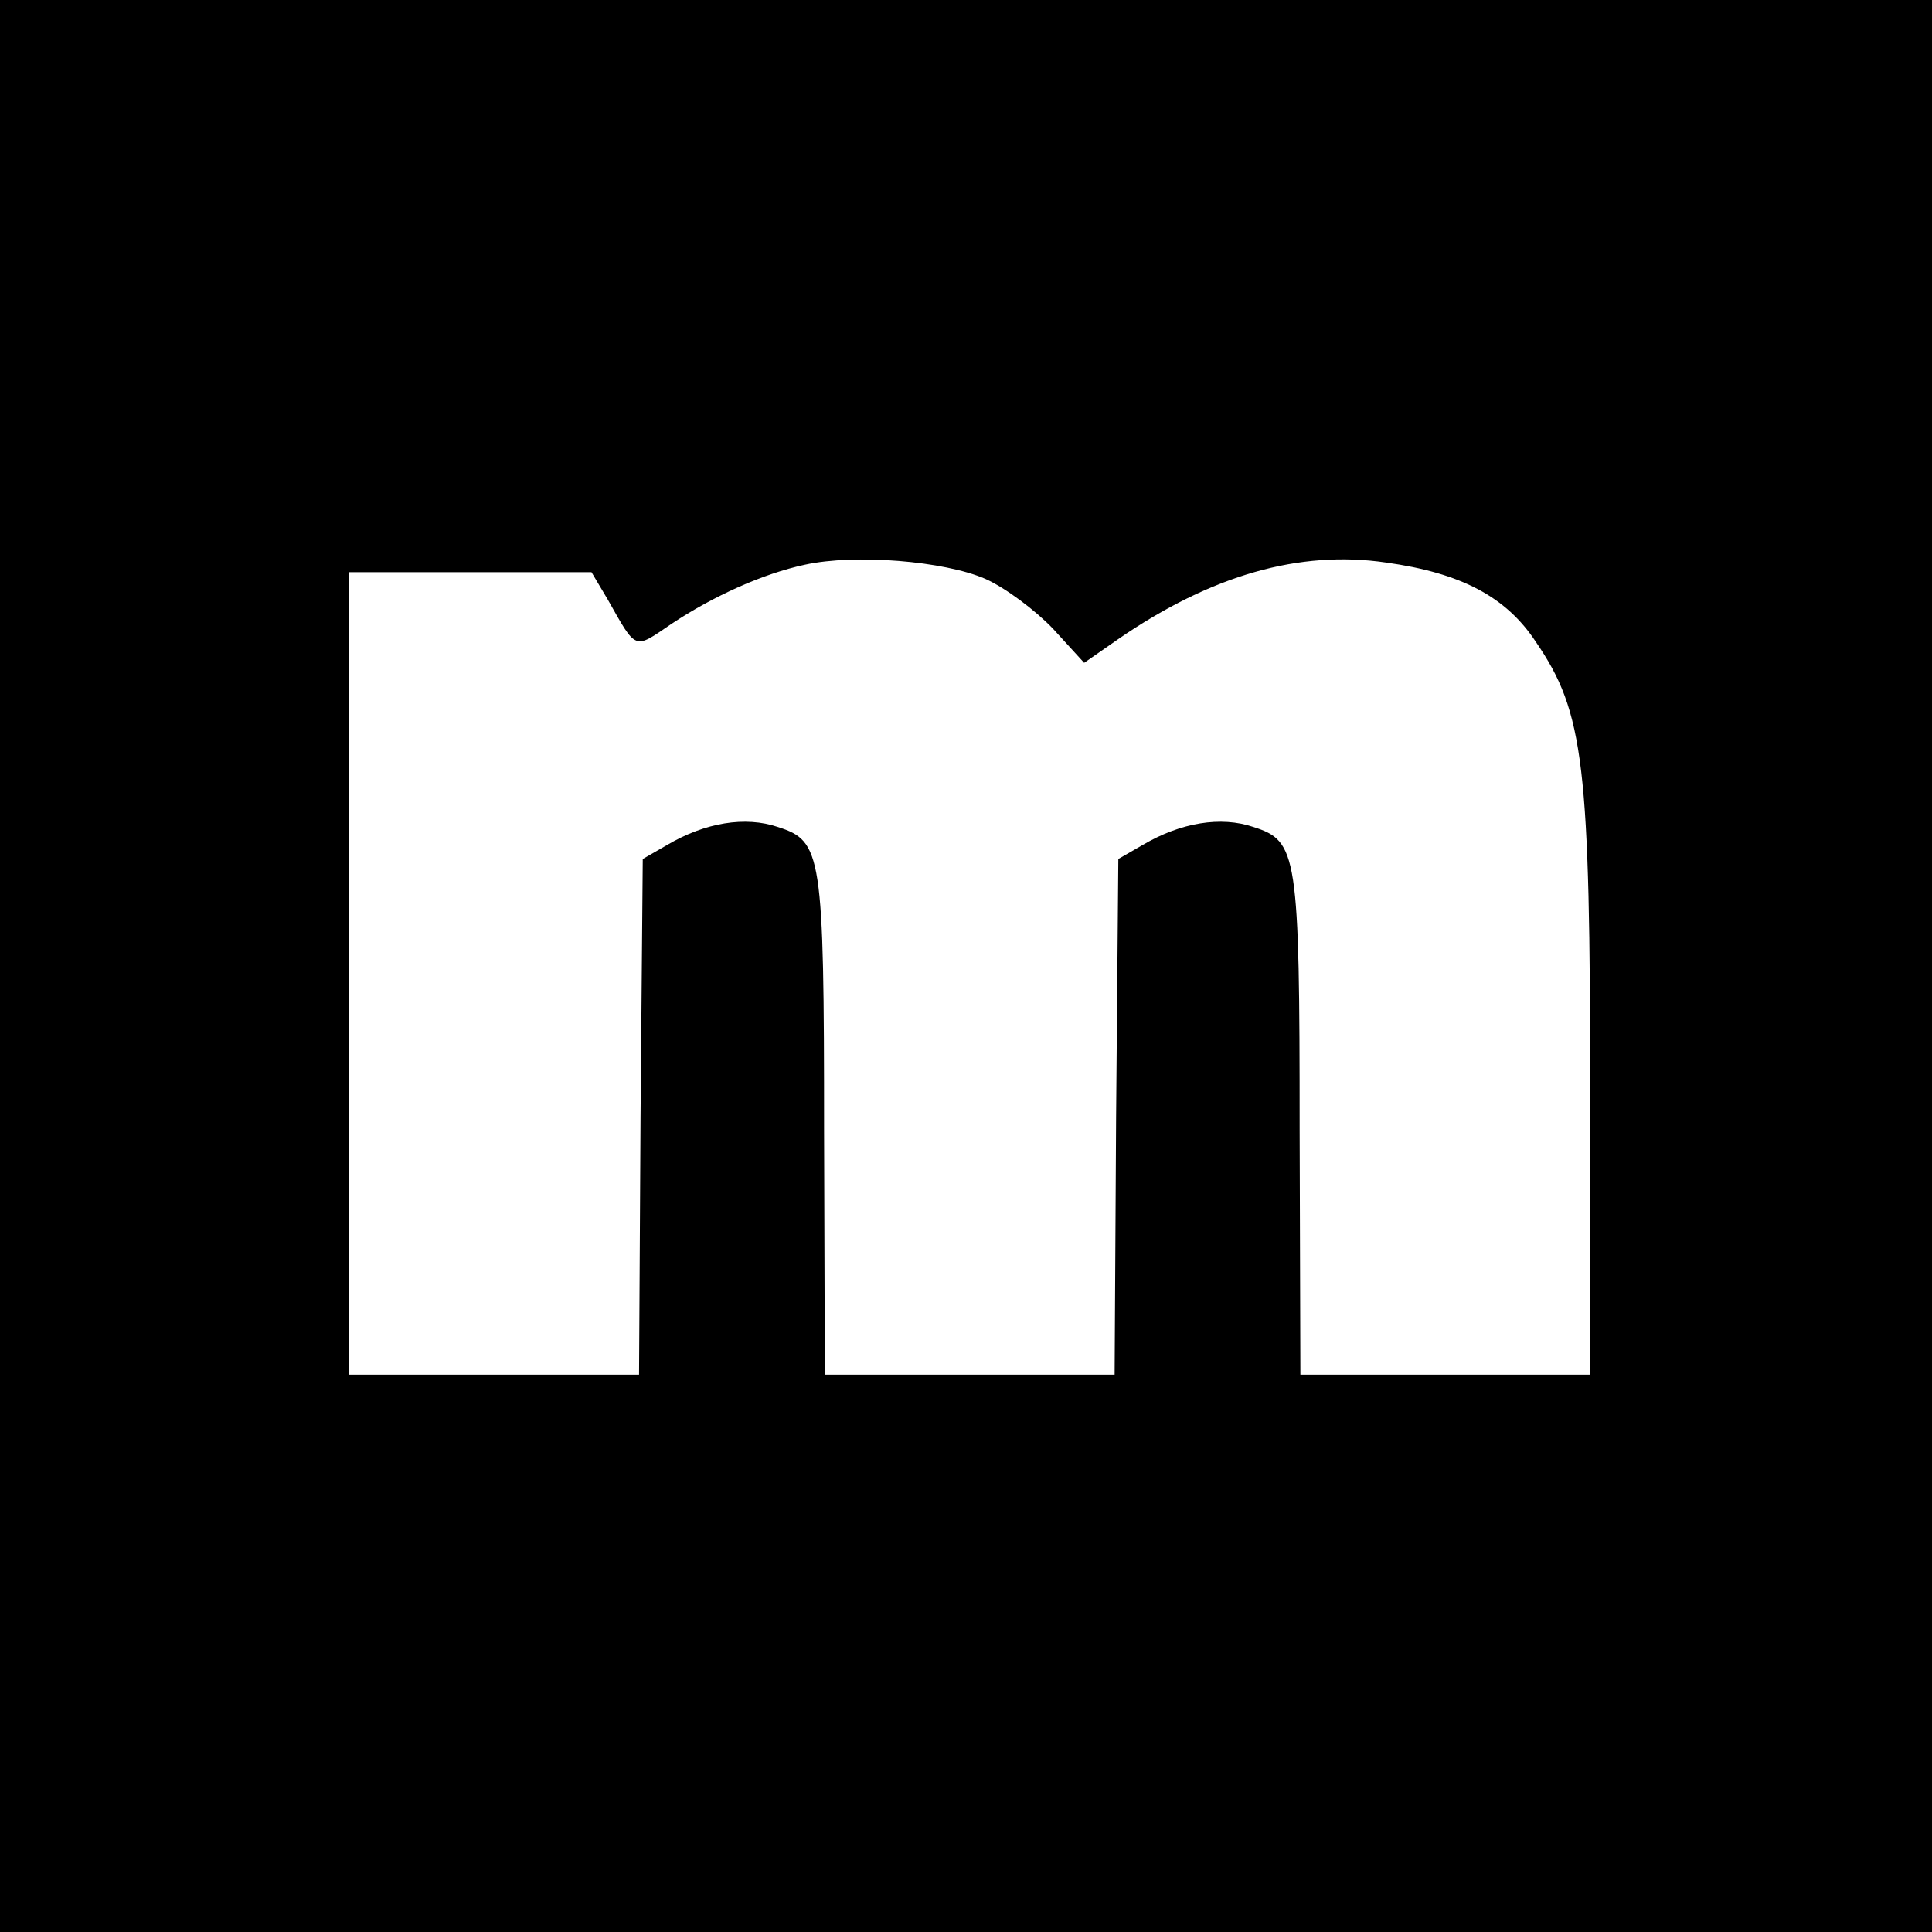
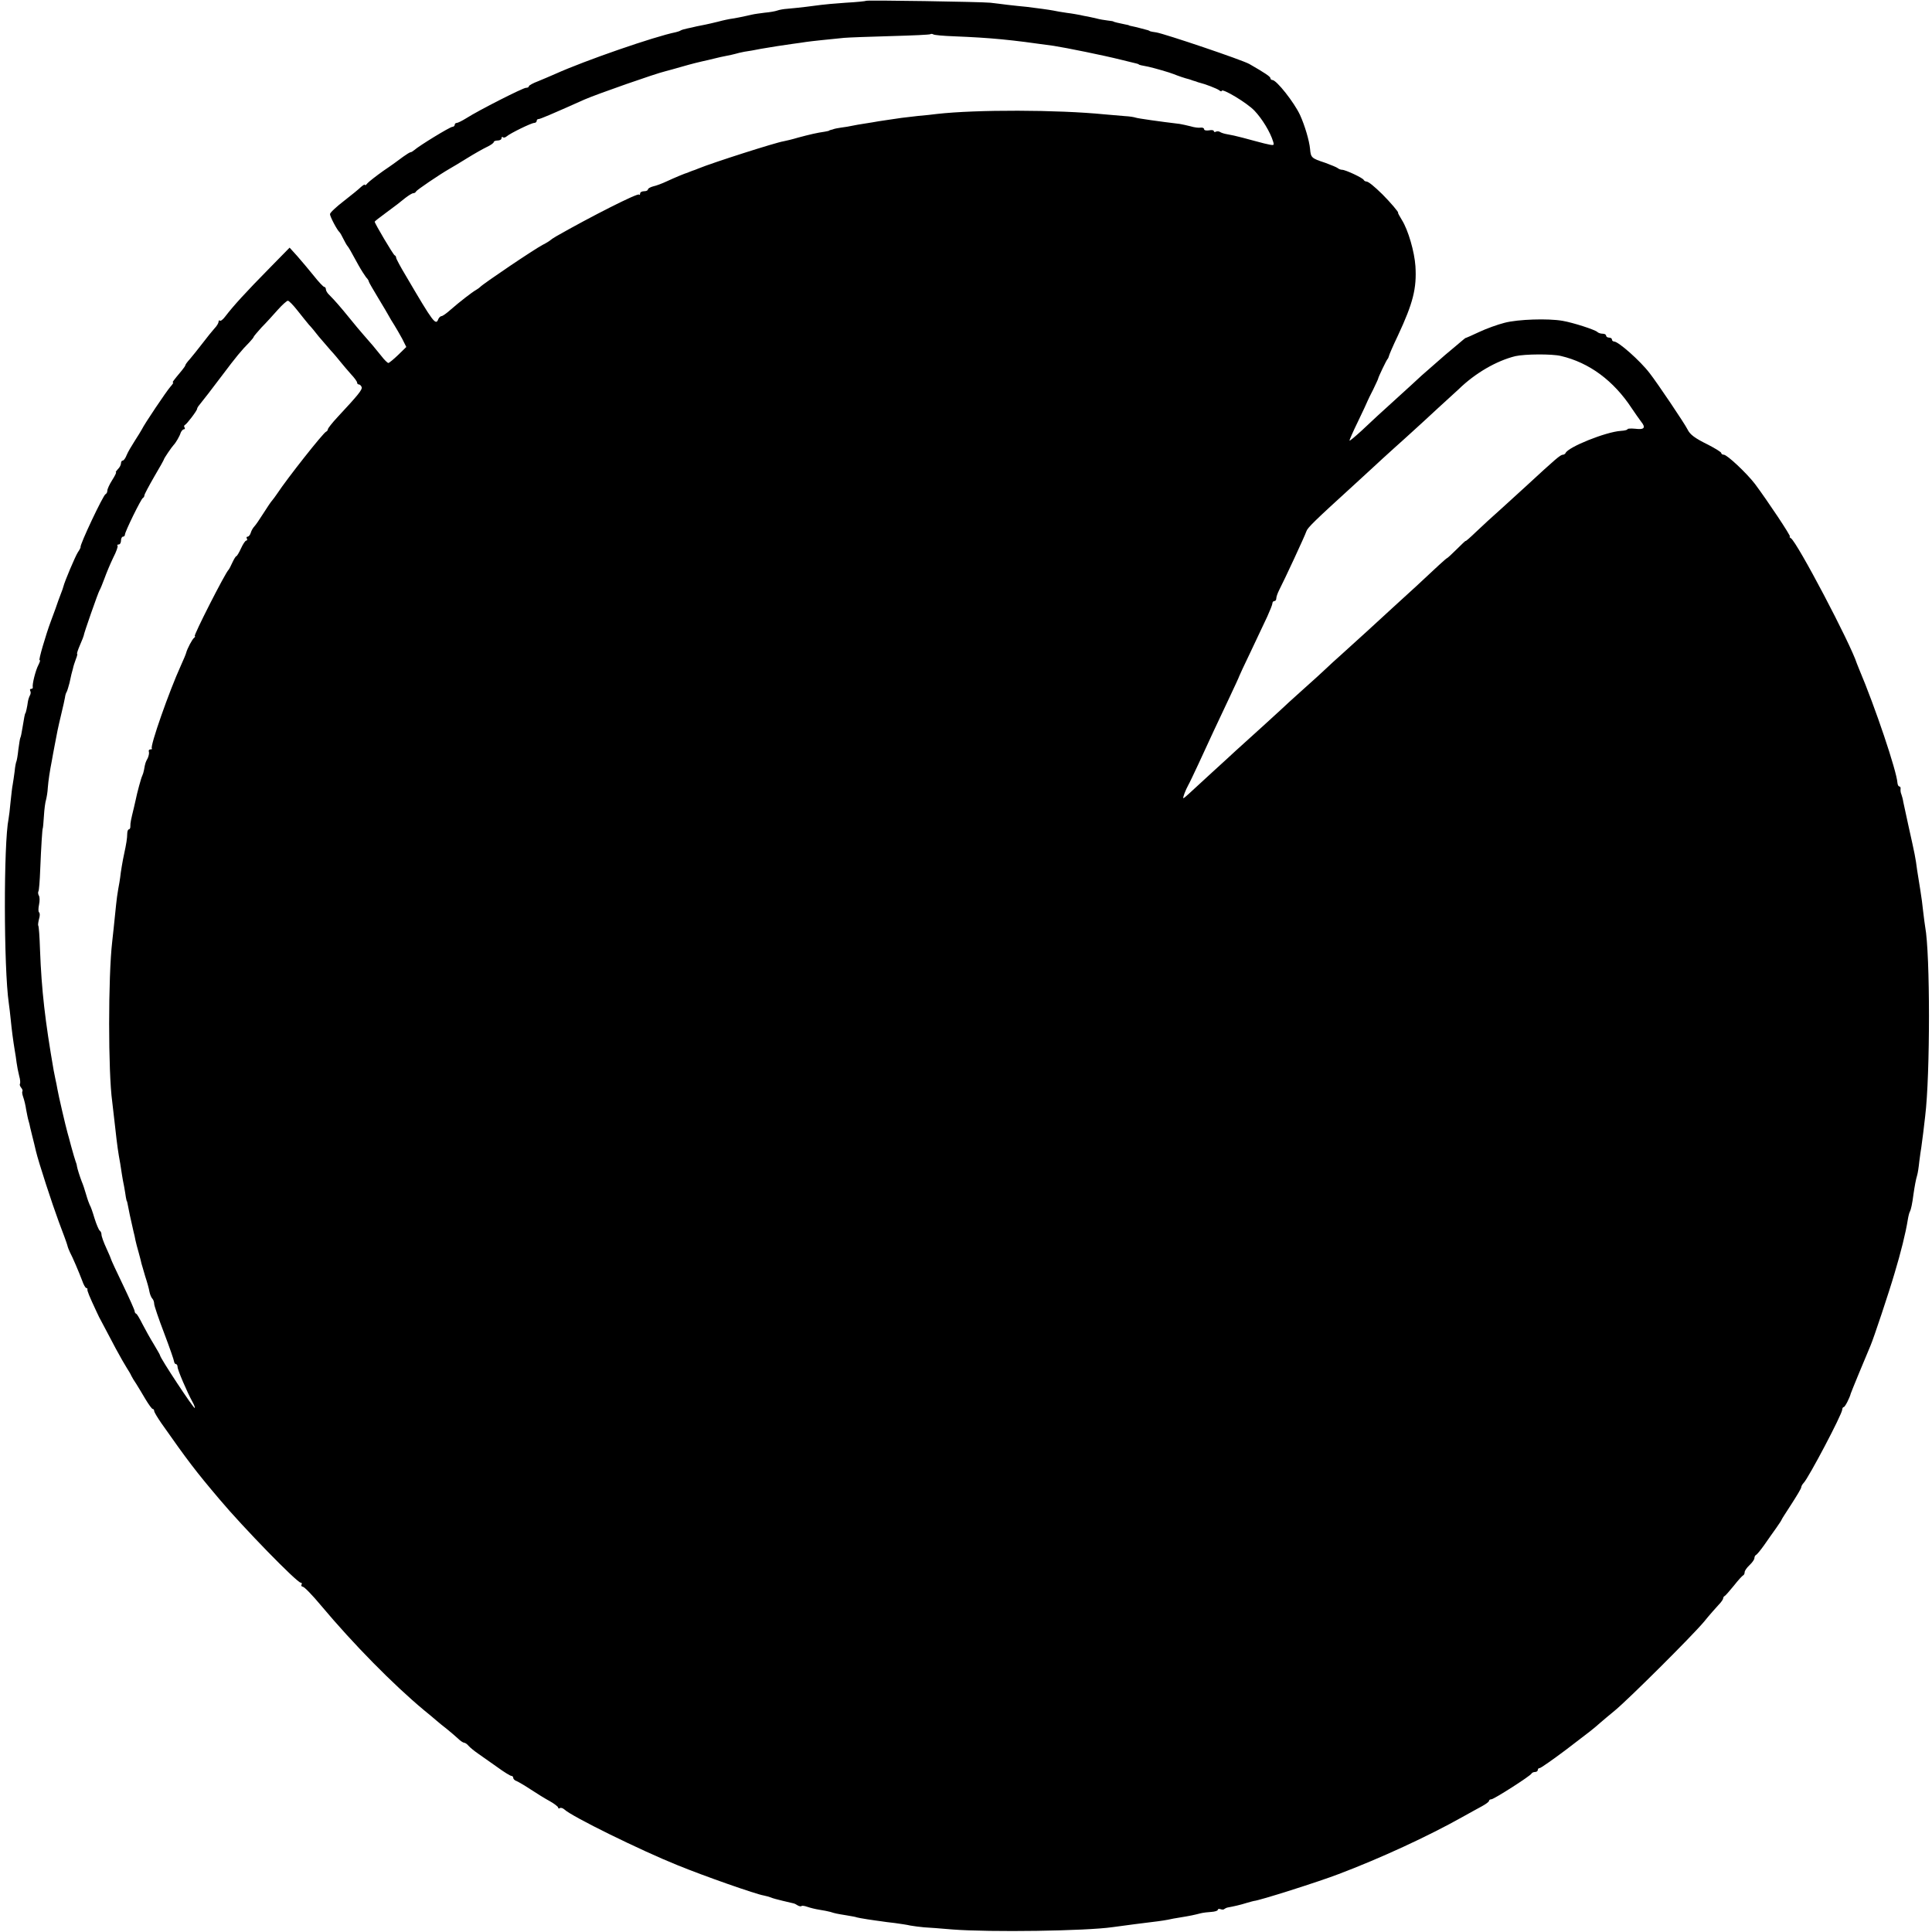
- <svg xmlns="http://www.w3.org/2000/svg" version="1.0" width="260pt" height="260pt" viewBox="0 0 260 260" preserveAspectRatio="xMidYMid meet">
-   <g transform="translate(0,260) scale(0.1,-0.1)" fill="#000000" stroke="none">
-     <path d="M0 1300 l0 -1300 1300 0 1300 0 0 1300 0 1300 -1300 0 -1300 0 0 -1300z m1326 521 c27 -12 67 -42 91 -67 l42 -46 46 32 c125 86 244 120 360 103 101 -14 162 -46 202 -107 65 -95 73 -165 73 -613 l0 -373 -195 0 -195 0 -1 328 c0 374 -3 390 -62 409 -44 15 -98 6 -149 -24 l-33 -19 -3 -347 -2 -347 -195 0 -195 0 -1 328 c0 374 -3 390 -62 409 -44 15 -98 6 -149 -24 l-33 -19 -3 -347 -2 -347 -195 0 -195 0 0 540 0 540 163 0 163 0 22 -37 c39 -69 35 -67 85 -33 57 38 124 68 180 80 68 15 188 5 243 -19z" />
+ <svg xmlns="http://www.w3.org/2000/svg" version="1.0" width="990pt" height="990pt" viewBox="0 0 990 990" preserveAspectRatio="xMidYMid meet">
+   <g transform="translate(0,990) scale(0.1,-0.1)" fill="#000000" stroke="none">
+     <path d="M4439 9896 c-2 -2 -50 -7 -106 -10 -56 -4 -112 -9 -125 -11 -25 -4 -125 -16 -174 -20 -17 -1 -40 -5 -51 -9 -11 -4 -40 -9 -64 -11 -24 -3 -54 -7 -66 -10 -13 -3 -33 -7 -45 -10 -13 -3 -36 -7 -53 -10 -16 -2 -50 -9 -75 -16 -25 -6 -54 -13 -65 -15 -11 -2 -31 -6 -45 -9 -14 -4 -36 -8 -49 -11 -14 -3 -28 -7 -33 -10 -4 -3 -16 -7 -25 -9 -109 -22 -465 -145 -618 -214 -22 -10 -61 -26 -87 -37 -27 -10 -48 -22 -48 -26 0 -5 -7 -8 -15 -8 -15 0 -242 -115 -306 -156 -21 -13 -43 -24 -49 -24 -5 0 -10 -4 -10 -10 0 -5 -6 -10 -12 -10 -12 0 -169 -96 -195 -119 -7 -6 -15 -11 -19 -11 -4 0 -21 -11 -38 -23 -17 -13 -62 -46 -101 -72 -38 -27 -75 -56 -82 -64 -7 -9 -13 -13 -13 -8 0 4 -8 -1 -19 -10 -10 -10 -50 -43 -89 -73 -39 -30 -71 -60 -71 -67 -1 -11 36 -82 49 -93 3 -3 12 -18 20 -35 8 -16 17 -32 20 -35 5 -5 17 -25 57 -99 14 -25 32 -53 39 -62 8 -8 14 -18 14 -22 0 -3 22 -41 48 -84 26 -43 51 -85 55 -93 4 -8 16 -28 27 -45 10 -16 29 -49 41 -71 l21 -42 -42 -41 c-23 -22 -46 -41 -50 -41 -4 0 -21 16 -36 36 -32 40 -53 65 -92 109 -15 17 -47 55 -71 85 -48 59 -76 91 -103 118 -10 9 -18 22 -18 29 0 7 -4 13 -9 13 -4 0 -29 26 -54 58 -25 31 -63 76 -84 100 l-39 43 -101 -103 c-125 -127 -186 -194 -229 -250 -11 -15 -24 -25 -27 -21 -4 3 -7 1 -7 -6 0 -6 -9 -22 -21 -34 -11 -12 -39 -47 -62 -77 -23 -30 -52 -66 -64 -80 -13 -14 -23 -28 -23 -31 0 -3 -8 -15 -18 -27 -45 -54 -51 -62 -45 -62 3 0 -3 -10 -14 -22 -21 -24 -134 -192 -146 -218 -4 -8 -21 -35 -37 -60 -16 -25 -35 -57 -41 -72 -6 -16 -15 -28 -20 -28 -5 0 -9 -6 -9 -14 0 -8 -7 -22 -16 -30 -8 -9 -13 -16 -10 -16 4 0 -5 -18 -19 -40 -14 -22 -25 -46 -25 -54 0 -8 -4 -16 -9 -18 -12 -4 -134 -263 -128 -271 1 -2 -5 -14 -14 -27 -14 -22 -68 -150 -74 -175 -1 -5 -7 -23 -14 -40 -6 -16 -19 -50 -27 -75 -9 -25 -20 -54 -24 -65 -25 -67 -65 -203 -57 -198 5 3 2 -8 -6 -24 -15 -28 -33 -101 -29 -115 1 -5 -3 -8 -9 -8 -5 0 -7 -4 -4 -10 3 -5 3 -15 -1 -22 -4 -7 -9 -21 -11 -33 -3 -25 -11 -60 -13 -60 -2 0 -7 -24 -15 -75 -4 -24 -8 -47 -11 -51 -2 -4 -6 -31 -10 -60 -3 -30 -8 -57 -10 -61 -2 -3 -7 -27 -9 -51 -3 -25 -8 -55 -10 -68 -3 -13 -7 -53 -11 -89 -3 -36 -8 -74 -10 -85 -26 -127 -25 -766 1 -945 3 -19 7 -57 10 -85 5 -51 12 -106 21 -160 3 -16 7 -43 9 -60 2 -16 8 -47 13 -67 6 -20 7 -39 4 -42 -2 -3 0 -12 6 -19 7 -8 9 -16 7 -19 -3 -3 -1 -16 4 -30 5 -14 12 -42 15 -64 4 -21 9 -47 12 -56 3 -9 7 -26 9 -37 3 -12 7 -30 10 -41 3 -11 7 -29 10 -40 3 -11 7 -28 9 -38 14 -59 84 -273 117 -362 22 -58 42 -112 44 -121 2 -9 8 -25 13 -35 15 -28 47 -104 63 -146 7 -21 17 -38 21 -38 4 0 7 -3 6 -7 -2 -7 10 -36 47 -115 8 -18 19 -40 24 -48 11 -20 27 -51 74 -140 22 -41 48 -86 57 -100 9 -14 20 -32 23 -40 4 -8 15 -27 25 -41 9 -15 31 -50 47 -78 17 -28 33 -51 38 -51 4 0 7 -5 7 -10 0 -6 17 -34 37 -63 135 -192 175 -245 298 -390 120 -143 397 -427 416 -427 6 0 7 -5 4 -10 -3 -5 0 -10 7 -11 7 0 49 -43 93 -96 166 -198 369 -404 526 -535 24 -20 54 -44 66 -55 11 -10 35 -29 53 -43 17 -14 42 -35 55 -47 13 -13 28 -23 33 -23 5 0 16 -7 23 -16 8 -9 30 -27 49 -40 19 -13 63 -44 98 -69 34 -25 67 -45 72 -45 6 0 10 -5 10 -10 0 -6 8 -14 18 -17 9 -4 42 -23 72 -43 30 -20 74 -47 98 -60 23 -13 42 -28 42 -32 0 -5 4 -7 9 -3 5 3 15 0 23 -7 37 -36 392 -210 578 -285 137 -56 405 -150 444 -156 11 -2 28 -7 36 -10 8 -4 35 -11 60 -17 25 -6 50 -12 55 -13 6 -1 16 -6 23 -11 7 -4 16 -6 19 -3 3 3 16 1 30 -4 14 -5 42 -12 62 -15 20 -3 45 -8 56 -11 25 -8 30 -9 85 -18 24 -4 47 -8 50 -10 3 -1 28 -6 55 -10 28 -4 59 -9 70 -10 11 -2 43 -6 70 -9 28 -4 64 -9 80 -13 17 -3 48 -7 70 -9 22 -1 87 -6 145 -11 193 -15 685 -8 822 12 41 6 189 25 232 30 17 2 40 6 51 8 11 3 40 8 65 12 49 8 68 12 103 21 12 3 37 6 55 7 17 1 32 6 32 10 0 5 6 7 14 4 8 -3 17 -3 20 1 4 3 12 7 19 8 28 5 64 13 95 23 18 5 35 10 37 10 25 1 334 99 435 138 214 81 459 194 635 293 33 18 77 43 98 54 20 11 37 23 37 28 0 4 5 8 12 8 13 0 201 120 206 132 2 4 10 8 18 8 8 0 14 5 14 10 0 6 4 10 10 10 5 0 67 43 136 95 131 100 133 101 175 138 14 12 47 40 74 62 68 56 390 376 456 454 29 36 64 75 76 88 13 13 23 28 23 33 0 4 3 10 8 12 4 2 25 26 47 53 22 28 43 51 48 53 4 2 7 9 7 16 0 7 11 23 25 36 14 13 25 29 25 36 0 7 4 14 8 16 5 2 24 25 43 52 19 27 46 66 62 88 15 21 27 40 27 42 0 2 23 37 50 79 27 42 50 80 50 86 0 5 6 16 13 23 25 26 197 352 197 375 0 7 4 13 8 13 6 0 30 46 36 70 1 5 77 189 101 245 16 37 95 274 123 370 32 106 57 206 68 275 3 19 8 38 11 42 5 9 12 40 18 88 6 41 12 75 19 98 3 9 8 41 11 71 4 30 8 61 10 70 1 9 6 43 10 76 4 33 8 71 10 85 26 211 26 834 0 971 -2 10 -6 44 -10 76 -3 32 -10 83 -15 113 -5 30 -12 75 -16 100 -9 69 -11 77 -45 230 -11 52 -23 106 -26 120 -2 14 -7 32 -10 40 -4 8 -5 21 -4 28 1 6 -2 12 -6 12 -5 0 -9 8 -10 18 -4 62 -115 391 -196 582 -6 14 -11 27 -12 30 -32 101 -306 622 -338 642 -7 4 -9 8 -5 8 8 0 -115 184 -179 270 -43 56 -143 150 -160 150 -7 0 -13 4 -13 9 0 4 -30 23 -67 42 -69 34 -93 52 -106 79 -13 27 -154 237 -194 288 -48 63 -160 162 -182 162 -6 0 -11 5 -11 10 0 6 -7 10 -15 10 -8 0 -15 5 -15 10 0 6 -8 10 -18 10 -10 0 -22 4 -27 9 -13 12 -125 48 -178 57 -74 13 -229 8 -297 -10 -36 -9 -94 -30 -130 -47 -36 -17 -66 -30 -67 -30 -2 1 -11 -6 -20 -14 -10 -8 -49 -42 -88 -74 -38 -33 -92 -80 -120 -105 -27 -26 -81 -74 -119 -109 -102 -92 -125 -114 -189 -174 -33 -30 -60 -53 -62 -51 -1 2 18 46 44 99 25 52 47 99 49 105 2 5 15 32 29 59 13 28 25 52 25 55 1 8 42 94 48 100 3 3 6 10 7 15 1 6 21 53 46 105 78 167 97 242 90 356 -5 74 -37 185 -69 236 -13 21 -22 38 -20 38 6 0 -41 55 -80 94 -43 42 -72 66 -83 66 -5 0 -11 4 -13 8 -4 10 -93 52 -111 52 -7 0 -17 4 -23 9 -5 4 -34 16 -64 27 -70 23 -73 26 -77 71 -4 43 -27 120 -51 173 -30 65 -121 180 -142 180 -5 0 -10 4 -10 9 0 8 -26 26 -108 73 -37 21 -431 154 -477 162 -16 2 -31 5 -32 6 -2 2 -6 3 -10 5 -5 1 -20 5 -34 9 -14 4 -34 9 -45 11 -10 2 -19 4 -19 5 0 1 -9 3 -20 5 -26 5 -60 13 -60 15 0 1 -13 3 -30 5 -16 2 -41 6 -55 10 -14 3 -34 8 -45 10 -11 2 -29 5 -40 8 -11 2 -42 8 -68 11 -27 4 -58 9 -70 12 -27 5 -80 12 -137 19 -25 2 -67 7 -95 10 -27 4 -68 8 -90 11 -49 5 -631 14 -636 10z m449 -182 c196 -8 285 -17 512 -49 64 -10 252 -48 344 -71 91 -22 91 -22 91 -24 0 -2 16 -6 50 -12 31 -7 108 -29 130 -38 19 -8 60 -22 78 -26 4 -1 9 -3 12 -4 3 -1 10 -4 15 -5 6 -1 12 -4 15 -5 3 -1 8 -3 13 -4 26 -6 89 -30 100 -39 6 -5 12 -7 12 -3 0 17 130 -61 168 -101 39 -41 81 -109 96 -159 6 -21 6 -21 -46 -9 -29 8 -78 20 -109 29 -30 8 -66 16 -80 18 -13 2 -30 7 -36 11 -7 5 -17 5 -23 2 -5 -3 -10 -2 -10 3 0 5 -11 7 -25 4 -14 -2 -25 0 -25 6 0 6 -8 9 -17 8 -10 -2 -34 1 -53 7 -19 5 -44 10 -55 12 -101 12 -213 28 -225 32 -8 3 -33 7 -55 8 -22 2 -69 6 -105 9 -242 24 -657 25 -860 2 -19 -3 -62 -7 -95 -10 -33 -4 -71 -8 -85 -10 -14 -2 -47 -7 -75 -11 -27 -4 -61 -9 -75 -12 -14 -2 -36 -6 -50 -8 -14 -2 -37 -6 -51 -9 -14 -3 -41 -8 -60 -10 -19 -3 -35 -6 -36 -7 -2 -1 -7 -3 -13 -4 -5 -1 -11 -3 -12 -5 -2 -1 -12 -3 -23 -5 -37 -5 -79 -15 -135 -30 -30 -9 -64 -17 -75 -19 -39 -6 -362 -109 -435 -139 -14 -6 -28 -11 -32 -12 -5 -2 -10 -4 -13 -5 -3 -1 -8 -3 -12 -5 -12 -3 -58 -22 -106 -44 -23 -11 -55 -23 -70 -26 -15 -4 -27 -11 -27 -16 0 -5 -9 -9 -20 -9 -11 0 -20 -5 -20 -12 0 -6 -3 -9 -6 -5 -8 8 -247 -113 -424 -214 -14 -8 -27 -17 -30 -20 -3 -3 -20 -14 -38 -23 -43 -22 -308 -201 -322 -217 -3 -3 -12 -10 -21 -15 -21 -12 -83 -60 -130 -101 -20 -18 -41 -33 -47 -33 -5 0 -12 -7 -16 -15 -13 -35 -25 -19 -164 218 -29 48 -52 91 -52 96 0 5 -3 11 -8 13 -7 3 -102 163 -102 172 0 2 24 21 53 42 66 49 66 49 103 79 18 14 36 25 42 25 6 0 12 4 14 9 3 7 119 86 173 117 11 6 51 30 88 53 37 23 83 49 102 58 19 9 35 20 35 25 0 4 9 8 20 8 11 0 20 5 20 12 0 6 3 8 7 5 3 -4 12 -2 19 4 20 17 127 69 141 69 7 0 13 5 13 10 0 6 4 10 10 10 8 0 56 20 235 100 64 28 364 133 415 145 8 2 49 13 90 25 41 12 86 23 100 26 14 3 41 9 60 14 19 5 47 11 63 14 15 3 35 7 45 10 9 3 31 8 47 11 17 2 55 9 85 15 67 11 101 17 160 25 25 3 56 8 70 10 26 4 124 14 195 21 22 2 130 6 239 9 110 3 202 7 204 10 3 2 9 2 14 -1 5 -4 53 -8 106 -10z m-3363 -1406 c22 -28 48 -60 58 -72 11 -11 33 -38 50 -60 18 -21 46 -53 62 -72 17 -18 40 -46 52 -61 12 -15 36 -43 52 -61 17 -18 31 -37 31 -43 0 -5 4 -9 9 -9 5 0 11 -6 14 -13 5 -13 -15 -38 -124 -155 -27 -29 -49 -57 -49 -62 0 -4 -4 -10 -9 -12 -14 -5 -199 -239 -251 -318 -8 -12 -20 -28 -25 -34 -6 -6 -26 -36 -45 -66 -19 -30 -40 -61 -47 -68 -6 -6 -15 -21 -18 -32 -3 -11 -11 -20 -16 -20 -6 0 -7 -4 -4 -10 3 -5 2 -10 -3 -10 -5 0 -17 -18 -27 -40 -10 -22 -21 -40 -24 -40 -3 0 -12 -15 -20 -32 -8 -18 -17 -35 -20 -38 -16 -14 -182 -340 -173 -340 4 0 2 -4 -3 -8 -10 -7 -36 -57 -41 -77 -1 -5 -13 -35 -27 -65 -61 -134 -159 -414 -149 -425 3 -3 0 -5 -7 -5 -7 0 -11 -6 -8 -12 2 -7 -1 -22 -6 -33 -11 -20 -13 -25 -19 -60 -2 -11 -6 -24 -9 -30 -5 -8 -27 -89 -34 -125 -1 -3 -4 -18 -8 -35 -17 -70 -19 -81 -19 -97 1 -10 -3 -18 -8 -18 -4 0 -8 -10 -8 -22 0 -22 -5 -54 -16 -104 -7 -31 -18 -96 -20 -119 -1 -11 -6 -38 -10 -60 -4 -22 -9 -58 -11 -80 -11 -109 -17 -163 -20 -190 -21 -180 -21 -670 0 -820 2 -16 9 -75 15 -130 11 -100 15 -126 26 -187 3 -18 7 -44 9 -58 2 -14 7 -41 11 -60 3 -19 8 -44 9 -55 2 -11 4 -20 5 -20 1 0 3 -9 5 -20 3 -18 15 -75 29 -135 4 -14 8 -34 10 -45 2 -11 10 -40 17 -65 7 -25 13 -49 14 -55 2 -5 10 -35 19 -65 10 -30 20 -66 22 -80 3 -14 9 -29 15 -35 5 -5 9 -17 9 -26 0 -9 23 -77 51 -150 28 -74 51 -140 51 -146 1 -7 5 -13 10 -13 4 0 8 -7 8 -15 0 -15 49 -129 76 -178 9 -16 14 -30 12 -32 -5 -5 -178 257 -178 270 0 3 -15 28 -32 57 -18 29 -44 76 -58 103 -14 28 -28 52 -32 53 -5 2 -8 8 -8 13 0 6 -27 66 -60 135 -33 68 -60 127 -60 129 0 2 -11 29 -25 59 -14 30 -25 61 -25 70 0 8 -4 17 -9 20 -5 4 -17 32 -27 64 -9 31 -20 62 -24 67 -3 6 -12 30 -19 55 -7 25 -17 54 -22 65 -10 26 -23 67 -25 80 0 6 -4 17 -7 25 -3 8 -13 42 -22 75 -9 33 -17 65 -19 70 -9 31 -48 199 -52 225 -2 14 -7 36 -10 50 -3 14 -7 34 -9 45 -44 254 -62 409 -70 619 -2 65 -6 121 -9 123 -2 3 0 18 4 34 5 16 5 31 0 34 -4 3 -4 20 0 39 4 19 4 40 -1 47 -4 7 -5 17 -2 22 3 4 7 54 9 110 5 123 11 212 13 212 1 0 4 28 6 63 2 35 7 73 11 84 3 12 8 39 9 62 3 37 10 84 21 140 2 11 8 46 14 76 13 69 15 81 34 161 9 36 17 74 19 85 1 10 5 24 9 29 3 6 9 26 14 45 4 19 9 40 10 45 2 6 5 19 8 30 2 11 9 32 15 48 6 15 9 27 6 27 -2 0 4 20 15 45 11 25 19 46 19 48 -1 7 74 221 81 232 4 6 15 33 25 60 10 28 30 76 45 107 16 31 26 59 22 62 -3 3 0 6 6 6 7 0 12 9 12 20 0 11 5 20 10 20 6 0 10 5 10 10 0 15 83 184 92 188 4 2 8 8 8 14 0 5 23 48 50 95 28 47 50 87 50 89 0 5 41 65 50 74 10 10 31 45 36 63 4 9 11 17 16 17 5 0 7 4 4 9 -4 5 -3 11 1 13 10 4 63 74 63 83 0 3 4 11 10 18 22 27 60 76 121 157 66 88 98 127 137 166 12 13 22 25 22 28 0 2 18 24 40 48 23 23 60 64 83 90 23 26 47 47 52 47 6 0 28 -23 50 -51z m6473 -232 c146 -34 271 -127 364 -269 15 -23 37 -53 47 -67 26 -32 17 -43 -30 -37 -21 2 -39 1 -39 -2 0 -4 -16 -8 -35 -9 -76 -5 -271 -83 -283 -114 -2 -4 -8 -8 -13 -8 -13 0 -36 -20 -190 -162 -26 -24 -81 -74 -124 -113 -43 -38 -103 -93 -132 -121 -29 -28 -53 -49 -53 -46 0 2 -20 -17 -45 -42 -25 -25 -48 -46 -50 -46 -2 0 -21 -17 -43 -37 -22 -21 -74 -69 -116 -108 -42 -38 -94 -86 -115 -105 -49 -46 -224 -205 -274 -250 -22 -19 -53 -48 -71 -65 -17 -16 -71 -66 -121 -110 -49 -44 -101 -91 -115 -105 -23 -21 -132 -121 -229 -208 -14 -13 -68 -63 -120 -110 -131 -121 -143 -132 -147 -132 -5 0 12 44 25 67 6 10 29 59 52 108 53 116 99 214 160 343 27 57 49 105 49 107 0 1 26 58 59 126 32 68 70 149 85 180 14 31 26 61 26 67 0 7 5 12 10 12 6 0 10 6 10 14 0 8 7 27 15 43 26 50 132 278 139 300 6 19 41 53 244 238 30 28 74 68 98 90 23 22 71 65 106 97 35 31 81 73 103 93 22 20 78 71 124 114 46 42 93 85 105 96 85 83 194 146 291 170 49 11 187 12 233 1z" />
  </g>
</svg>
